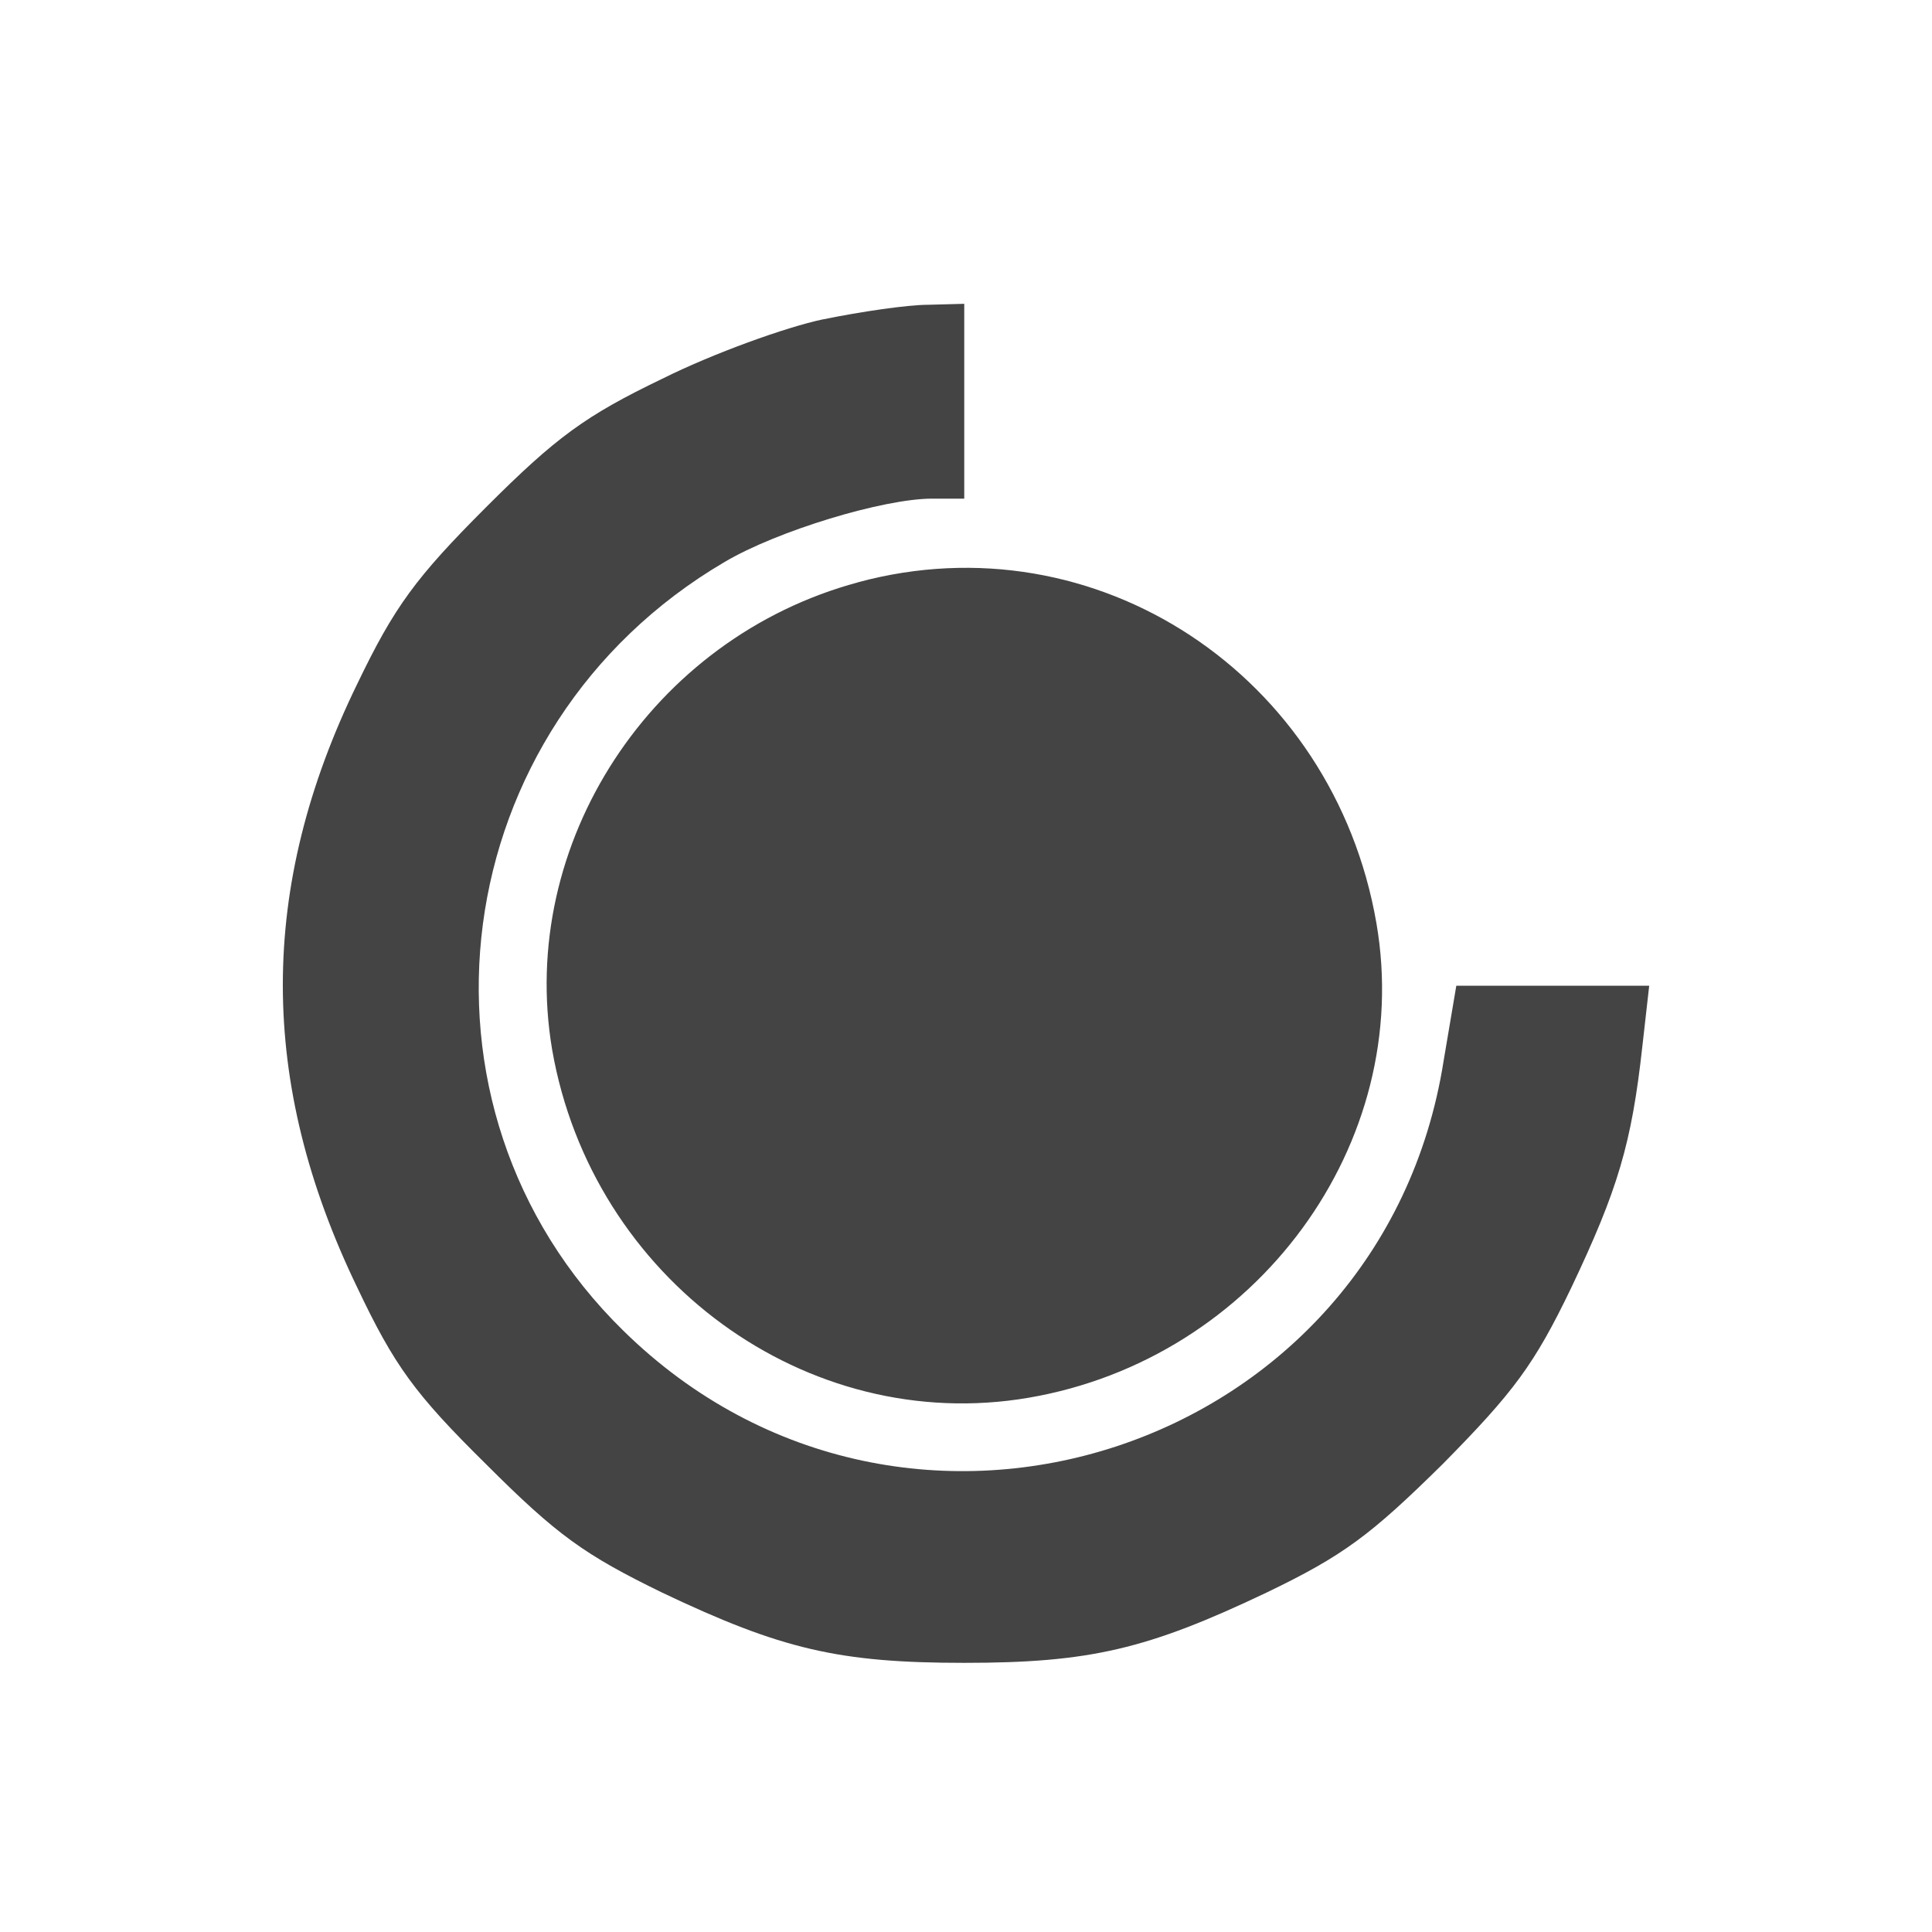
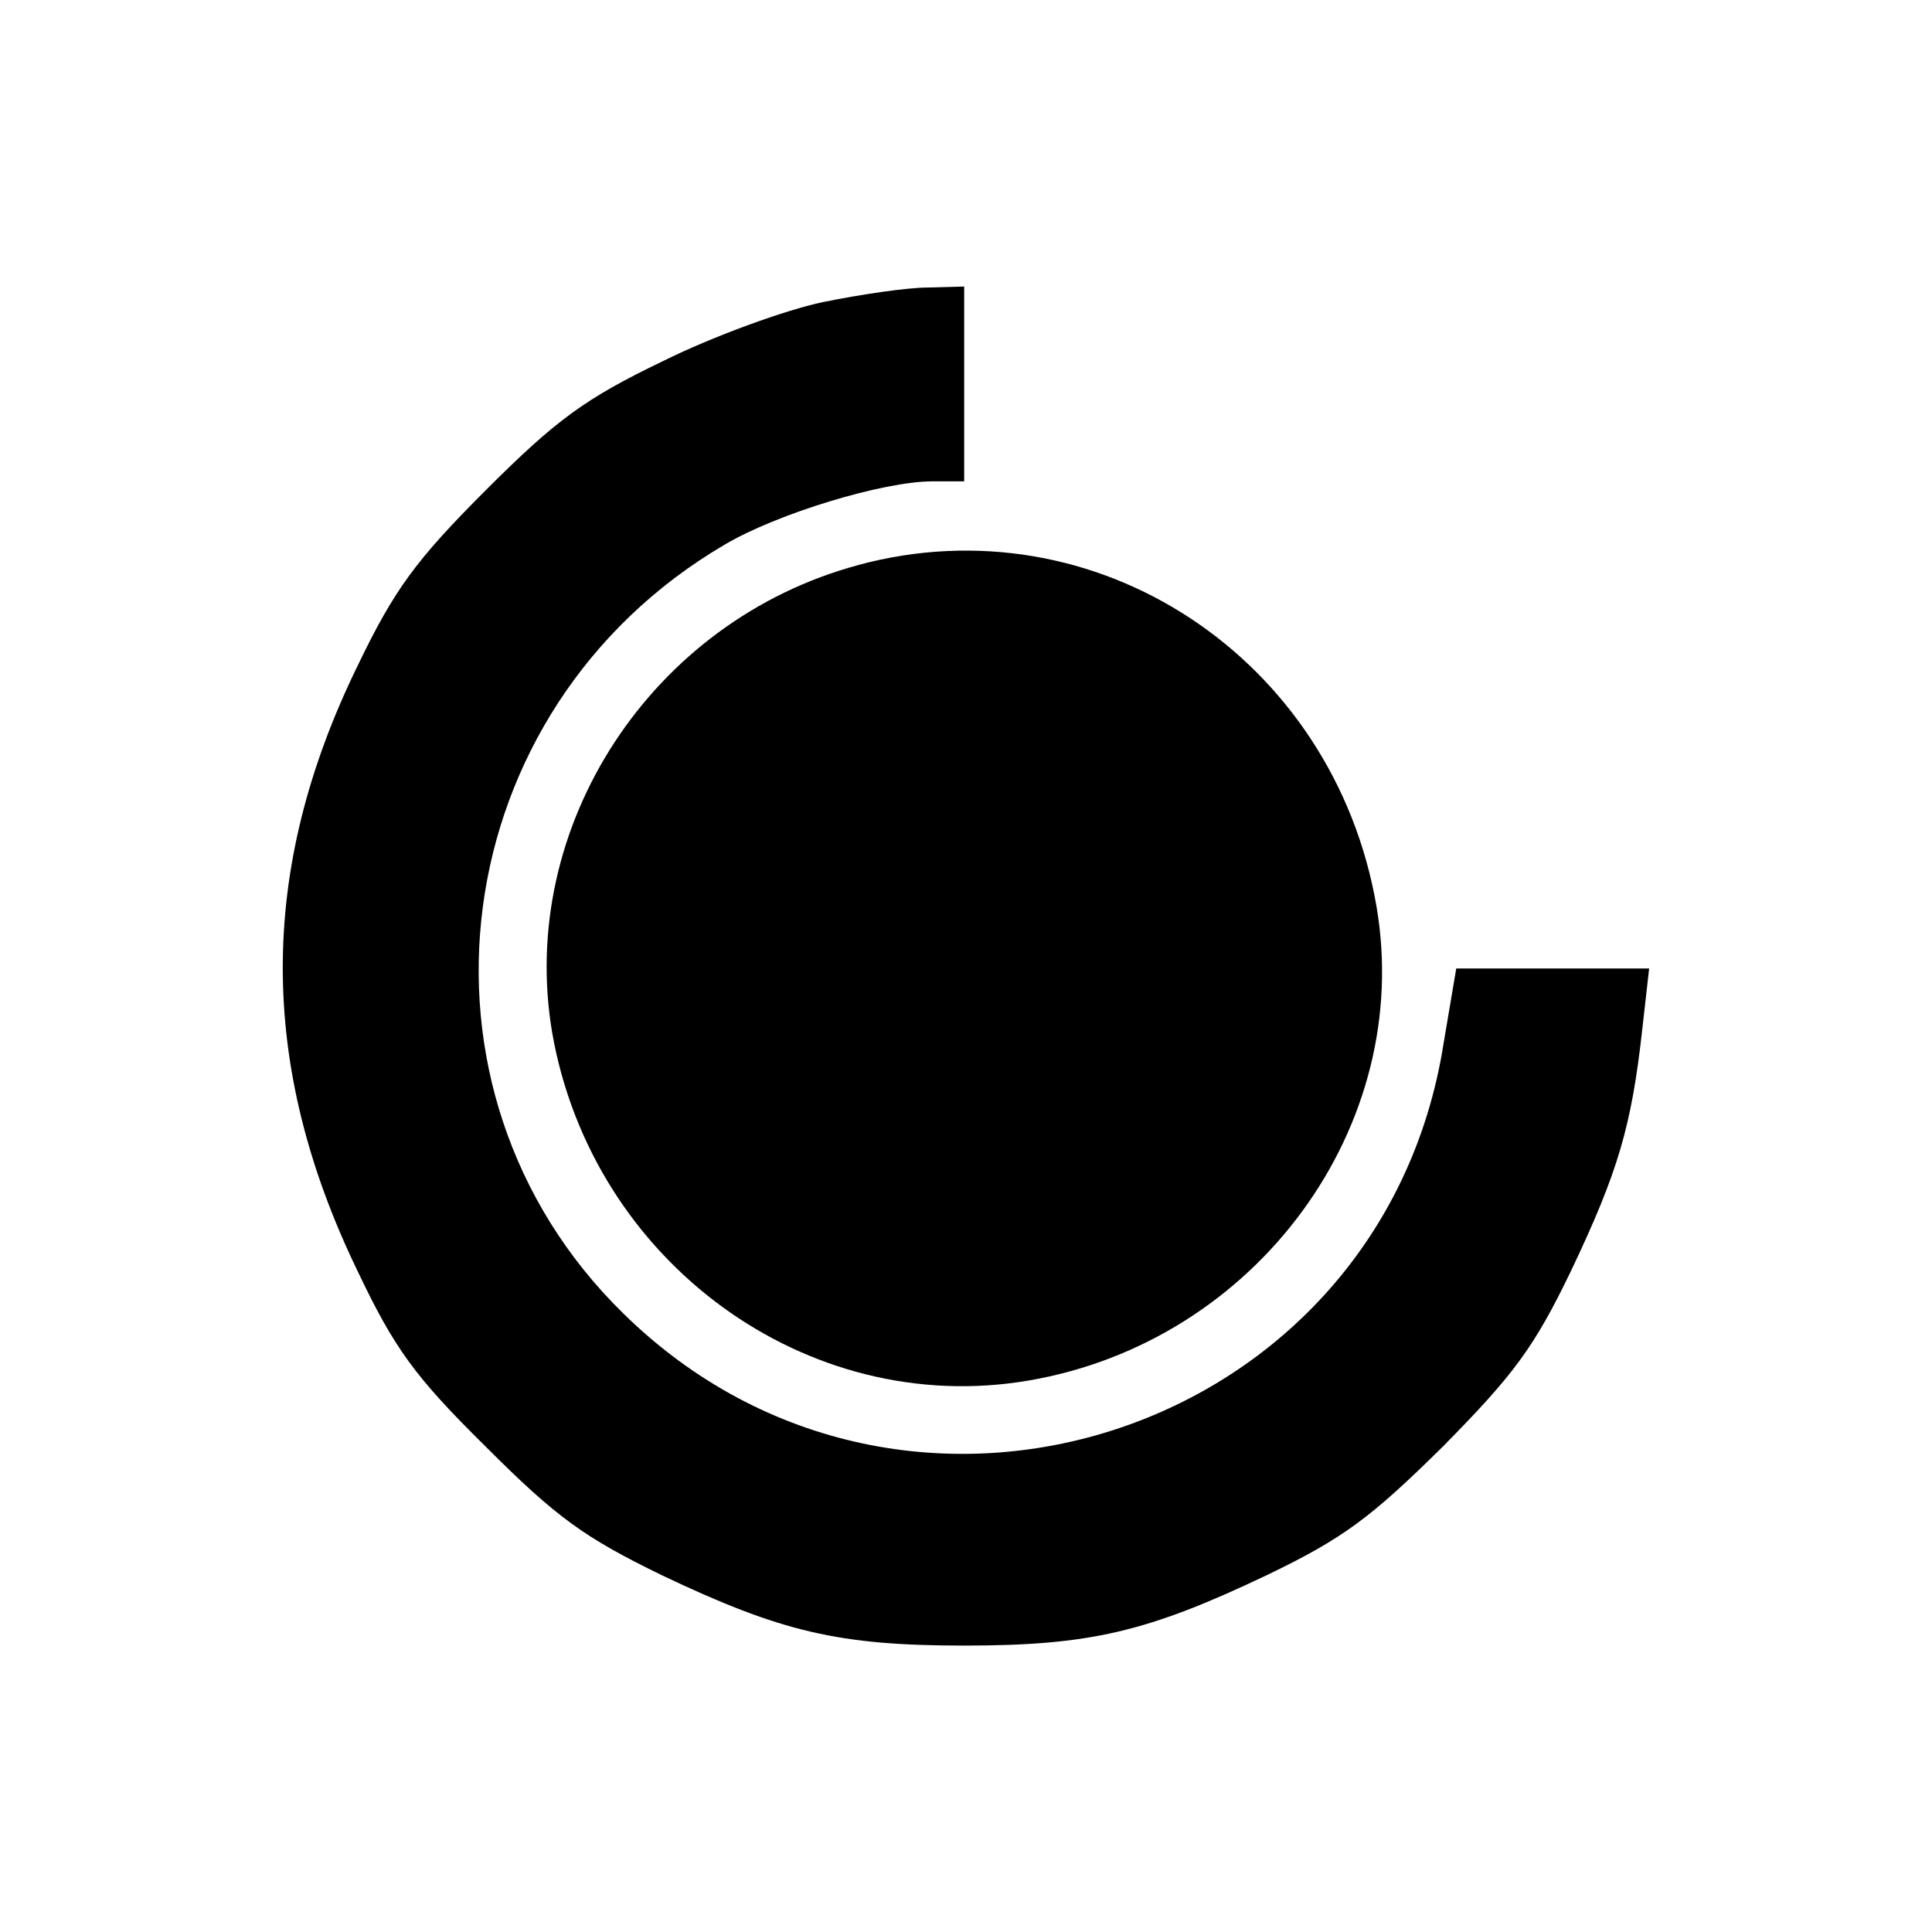
<svg xmlns="http://www.w3.org/2000/svg" version="1.1" width="32" height="32" viewBox="0 0 32 32">
-   <path fill="#444444" d="M13.632 5.289c-0.613 0.129-1.823 0.565-2.662 0.984-1.275 0.613-1.759 0.968-2.921 2.13s-1.517 1.646-2.13 2.921c-1.646 3.373-1.646 6.6 0 10.005 0.613 1.291 0.952 1.759 2.13 2.921 1.178 1.178 1.63 1.501 2.921 2.13 1.969 0.936 2.921 1.162 5.002 1.162s3.034-0.226 5.002-1.162c1.275-0.613 1.727-0.952 2.921-2.13 1.178-1.194 1.517-1.646 2.13-2.921 0.774-1.63 1-2.388 1.178-4.002l0.113-1h-3.195l-0.21 1.243c-1.017 6.471-8.907 9.069-13.587 4.47-3.792-3.712-2.969-10.005 1.678-12.732 0.871-0.516 2.63-1.049 3.437-1.049h0.532v-3.227l-0.597 0.016c-0.339 0-1.113 0.113-1.743 0.242zM14.213 9.645c-3.421 0.92-5.648 4.325-5.067 7.745 0.662 3.792 4.212 6.39 7.891 5.761 3.776-0.645 6.39-4.212 5.761-7.859-0.71-4.115-4.647-6.713-8.585-5.648z" />
+   <path d="M13.632 5.003c-0.613 0.129-1.823 0.565-2.663 0.984-1.275 0.613-1.759 0.968-2.921 2.13s-1.517 1.646-2.13 2.921c-1.646 3.373-1.646 6.6 0 10.005 0.613 1.291 0.952 1.759 2.13 2.921 1.178 1.178 1.63 1.501 2.921 2.13 1.969 0.936 2.921 1.162 5.002 1.162s3.034-0.226 5.002-1.162c1.275-0.613 1.727-0.952 2.921-2.13 1.178-1.194 1.517-1.646 2.13-2.921 0.775-1.63 1-2.388 1.178-4.002l0.113-1h-3.195l-0.21 1.243c-1.017 6.471-8.907 9.069-13.587 4.47-3.792-3.712-2.969-10.005 1.678-12.732 0.871-0.516 2.63-1.049 3.437-1.049h0.532v-3.227l-0.597 0.016c-0.339-0-1.113 0.113-1.743 0.242z" />
+   <path d="M14.213 9.36c-3.421 0.92-5.648 4.325-5.067 7.745 0.662 3.792 4.212 6.39 7.891 5.761 3.776-0.645 6.39-4.212 5.761-7.859-0.71-4.115-4.647-6.713-8.585-5.648z" />
</svg>
